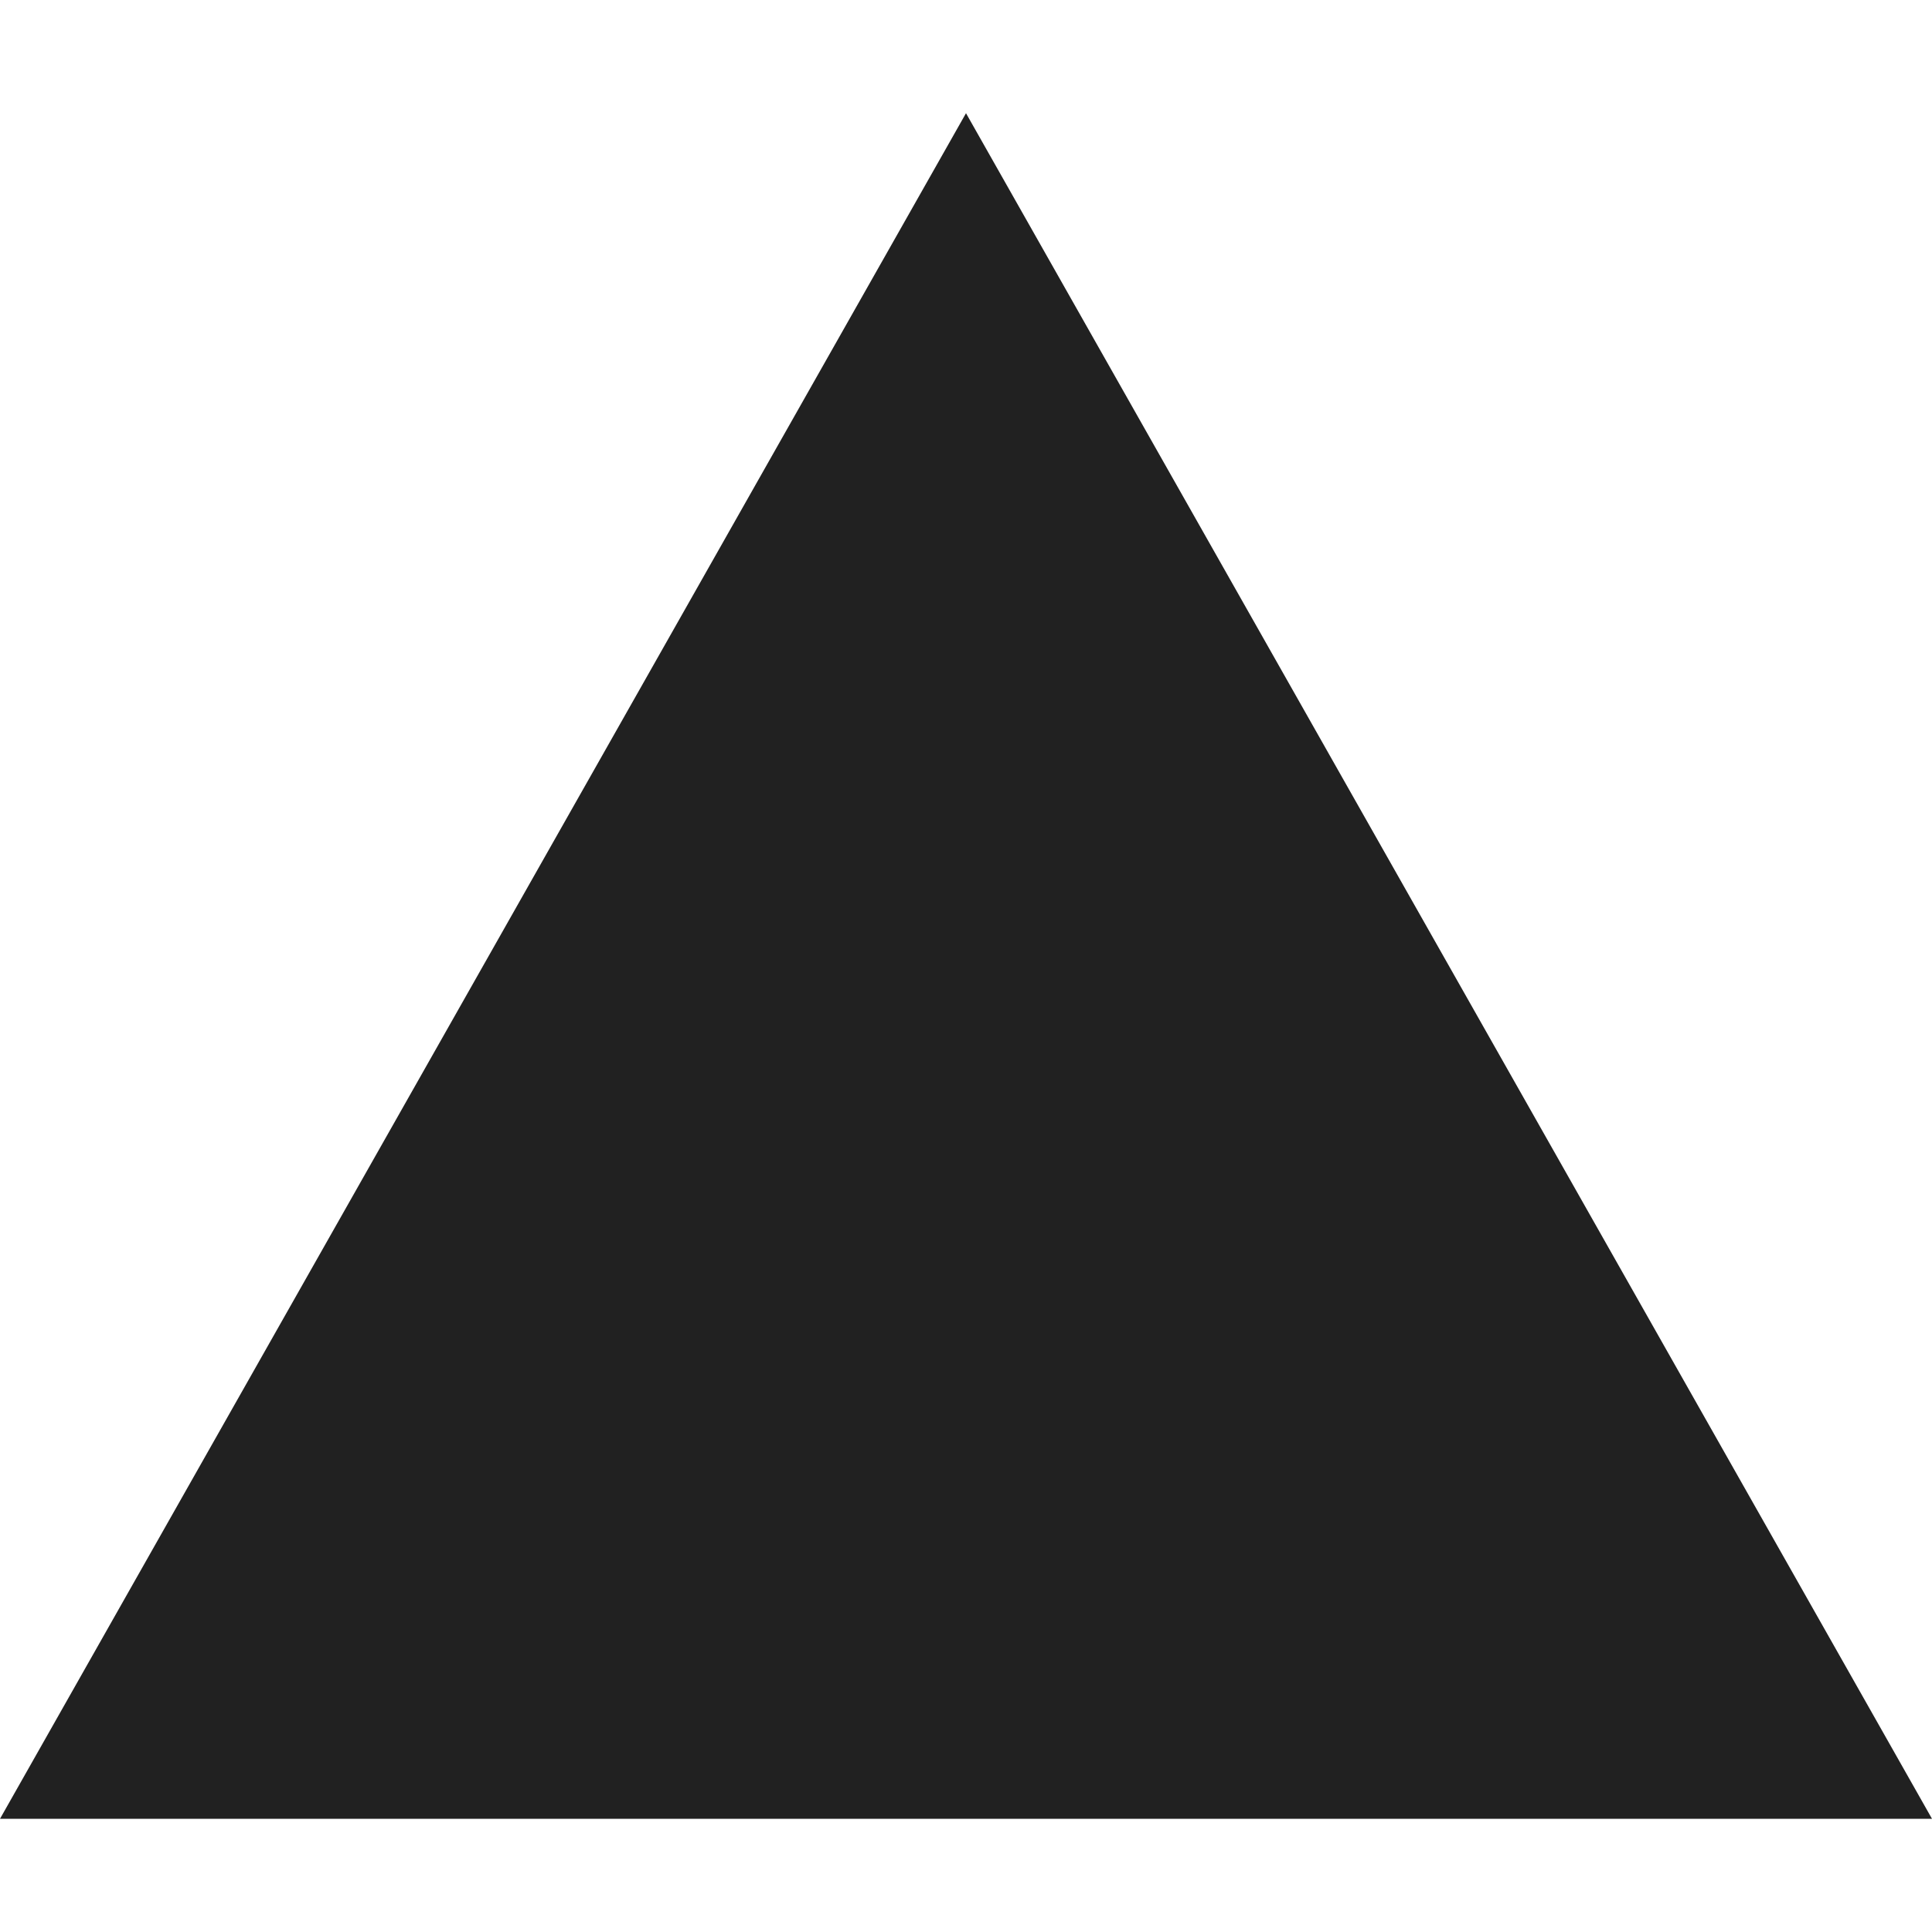
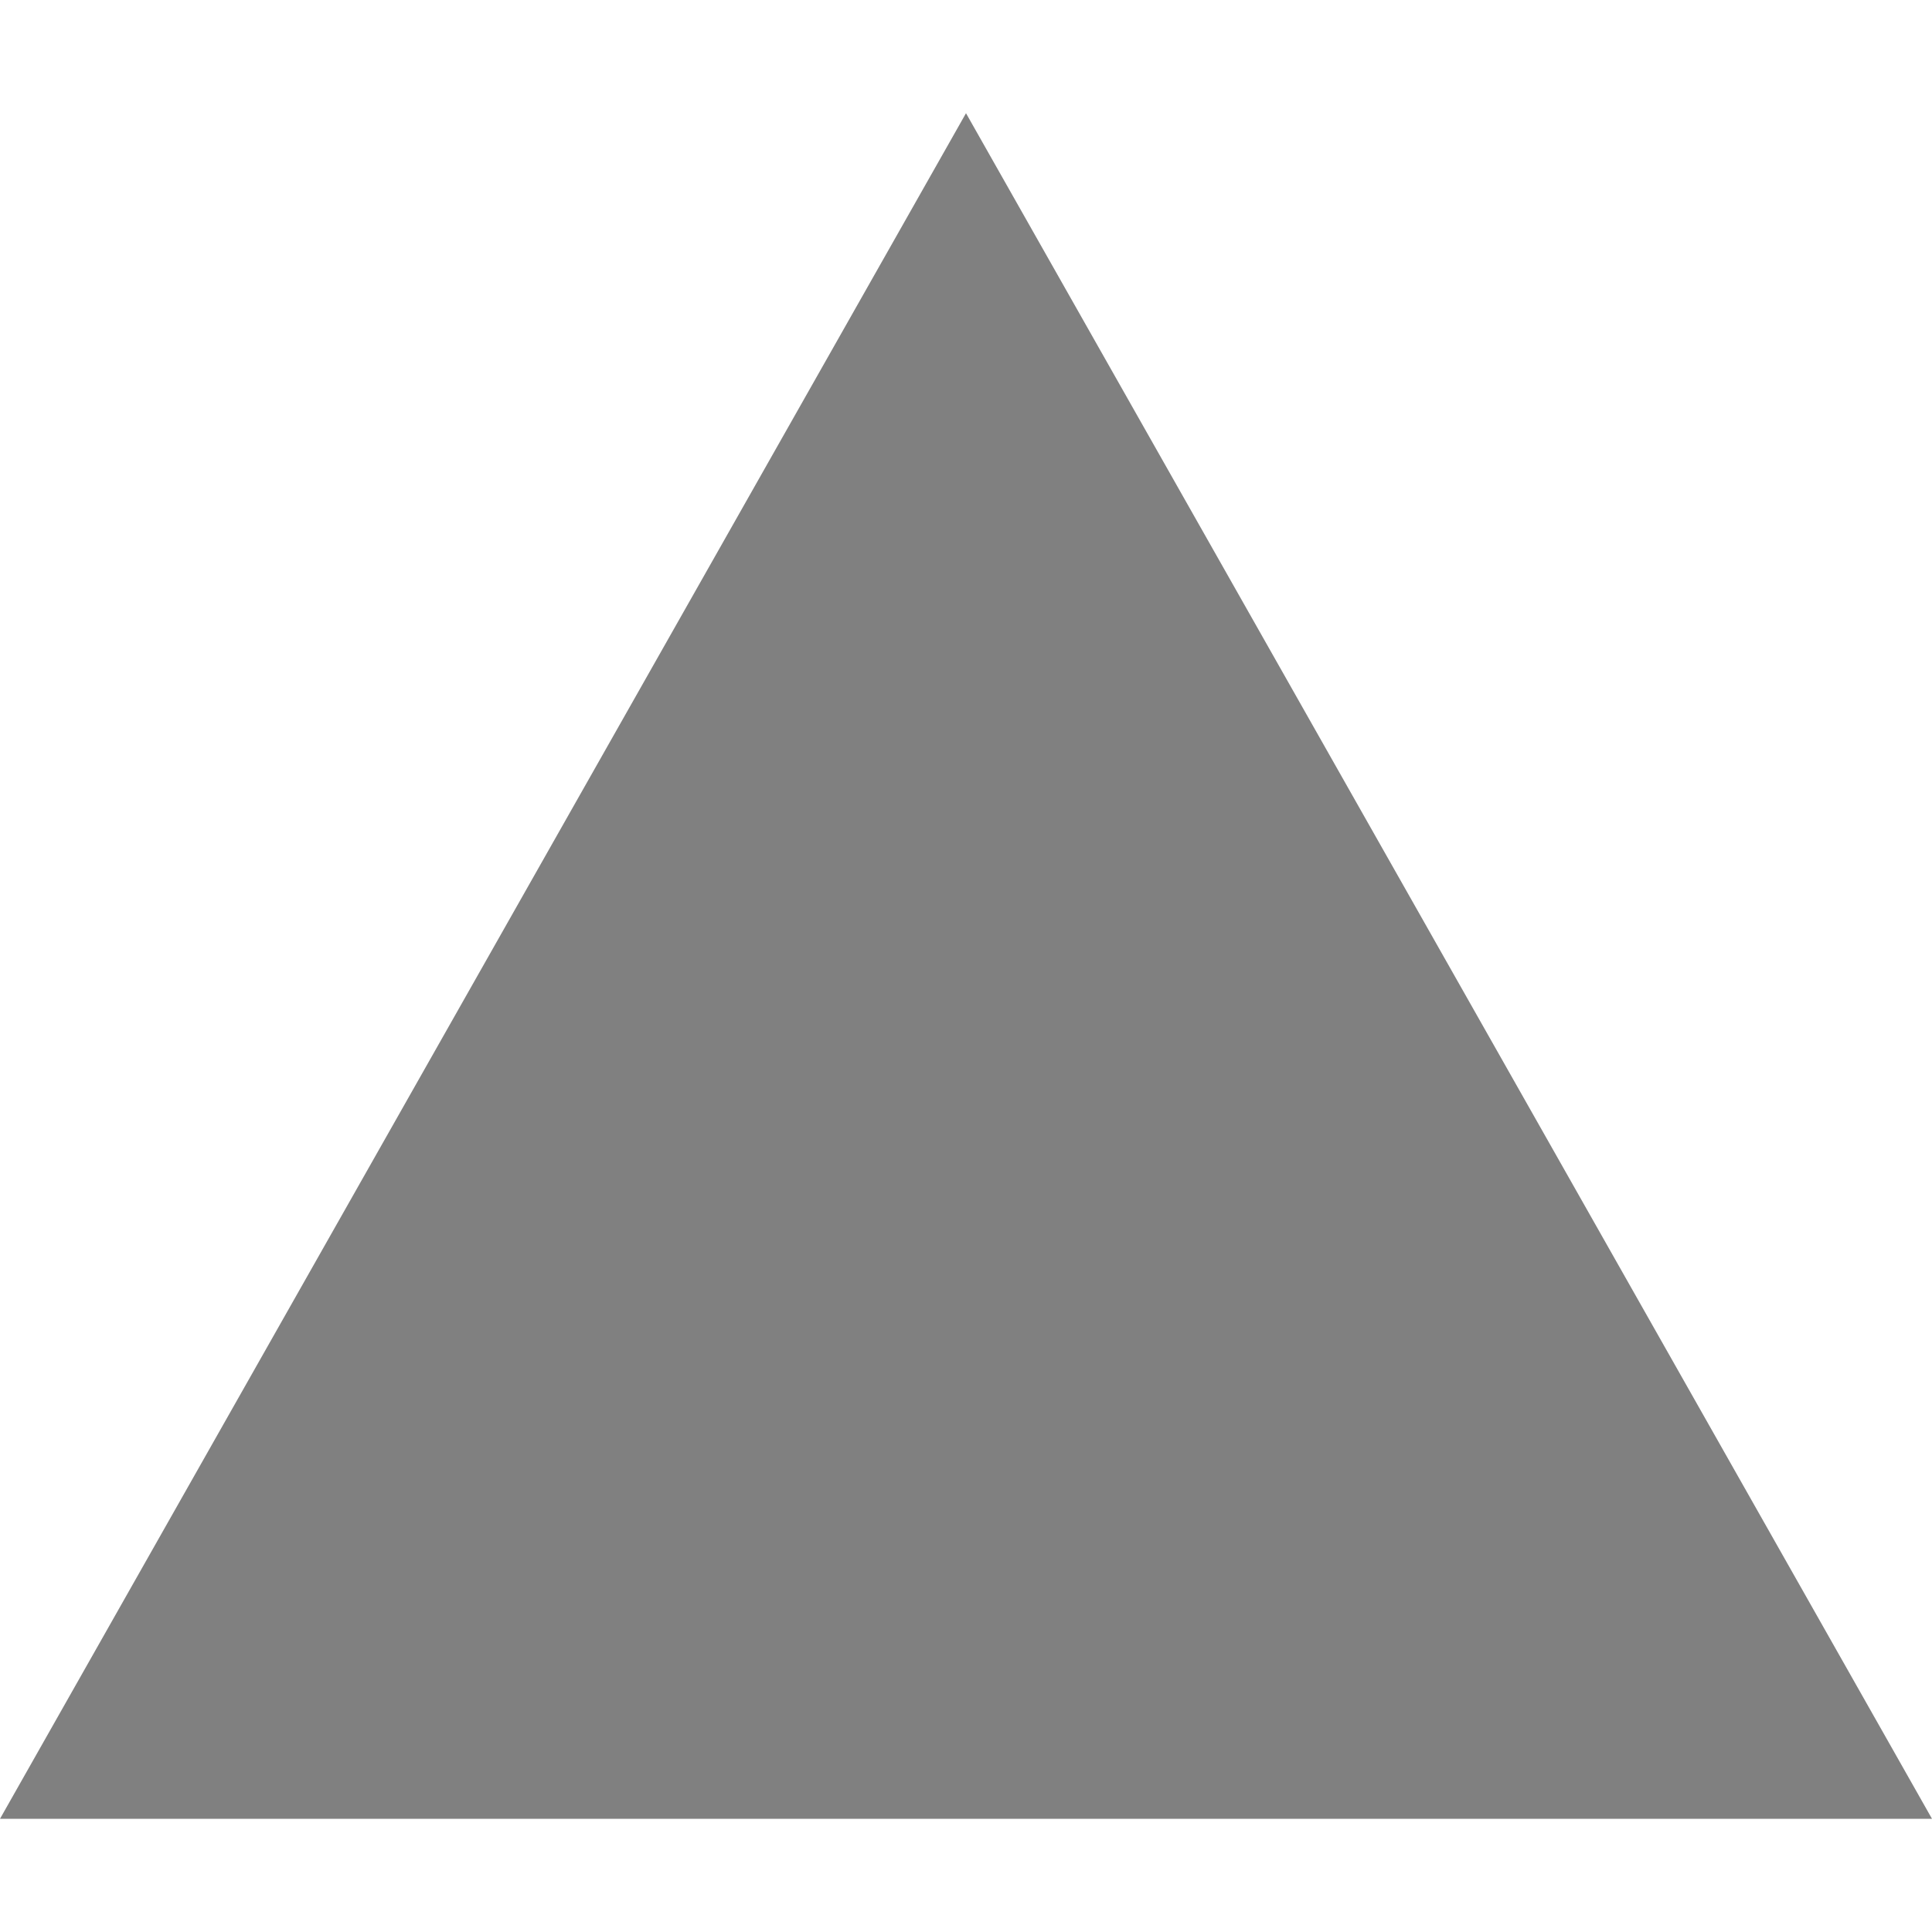
<svg xmlns="http://www.w3.org/2000/svg" big="true" version="1.1" viewBox="0 0 512 512" width="16px" height="16px">
-   <polygon fill="#212121" themed="true" points="256,30 512,482 0,482" iconColor="Vercelignore" />
+   <polygon fill="#808080" themed="true" points="256,30 512,482 0,482" iconColor="Vercelignore" />
</svg>
